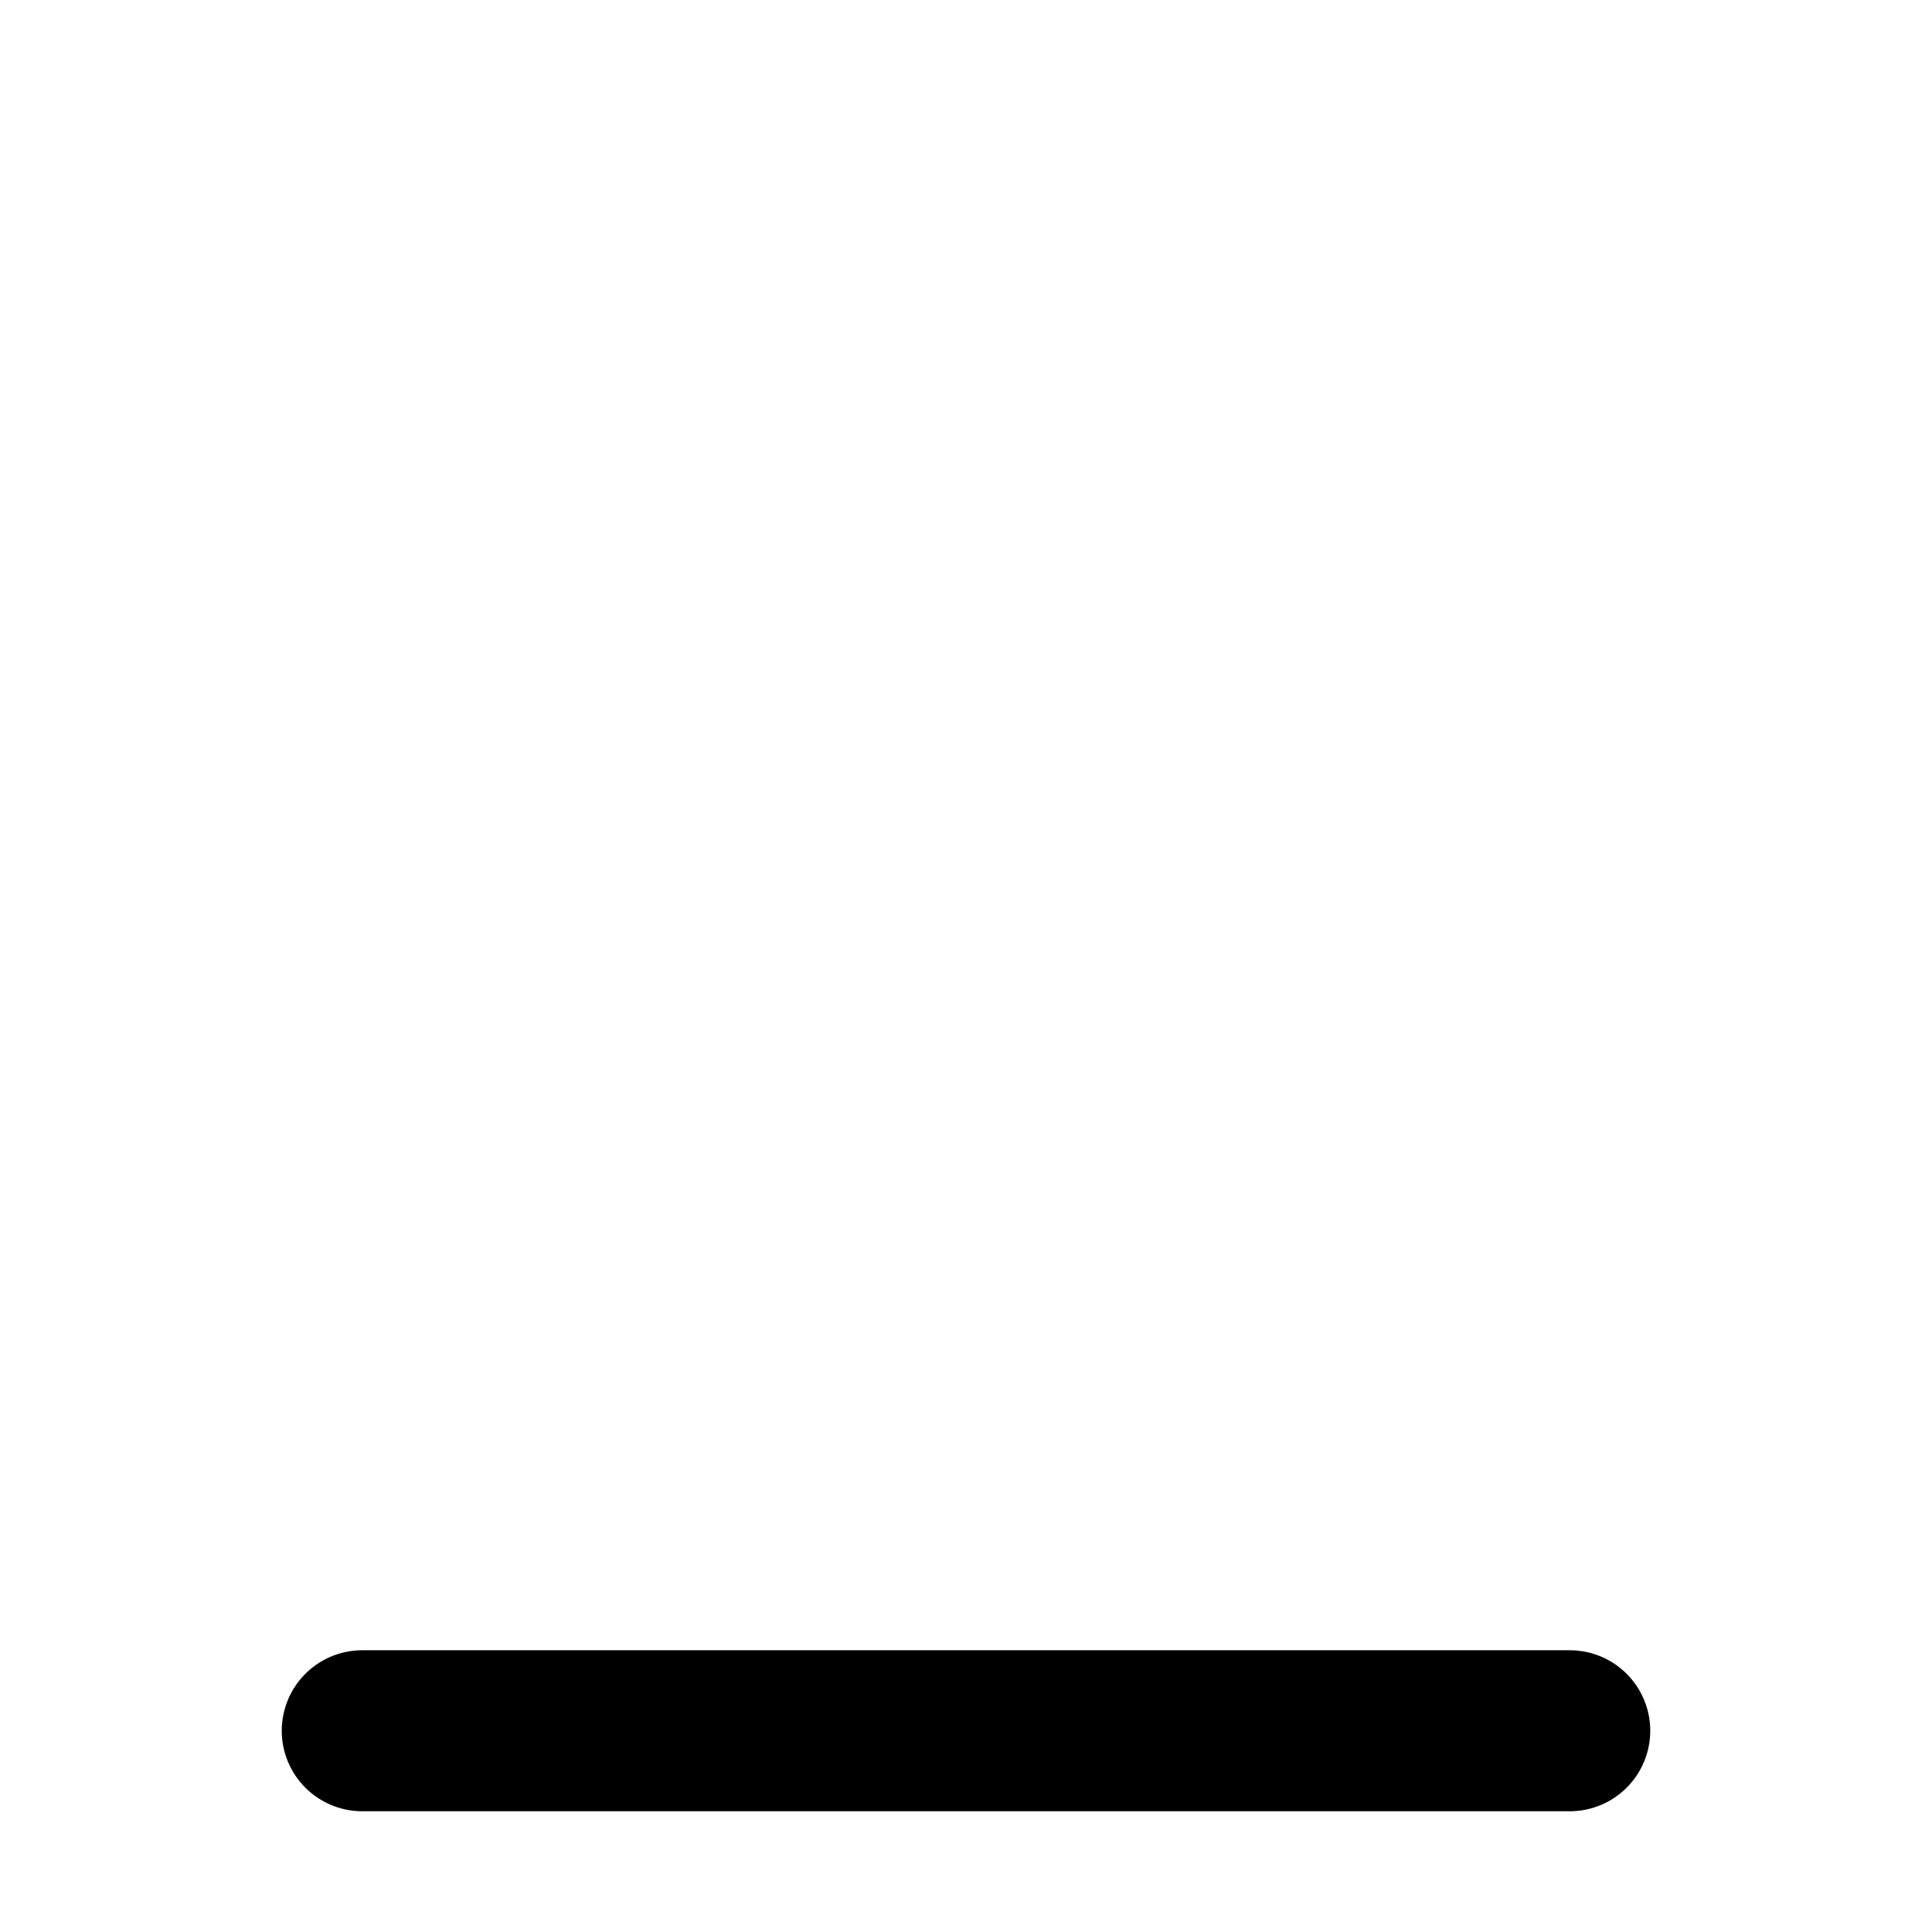
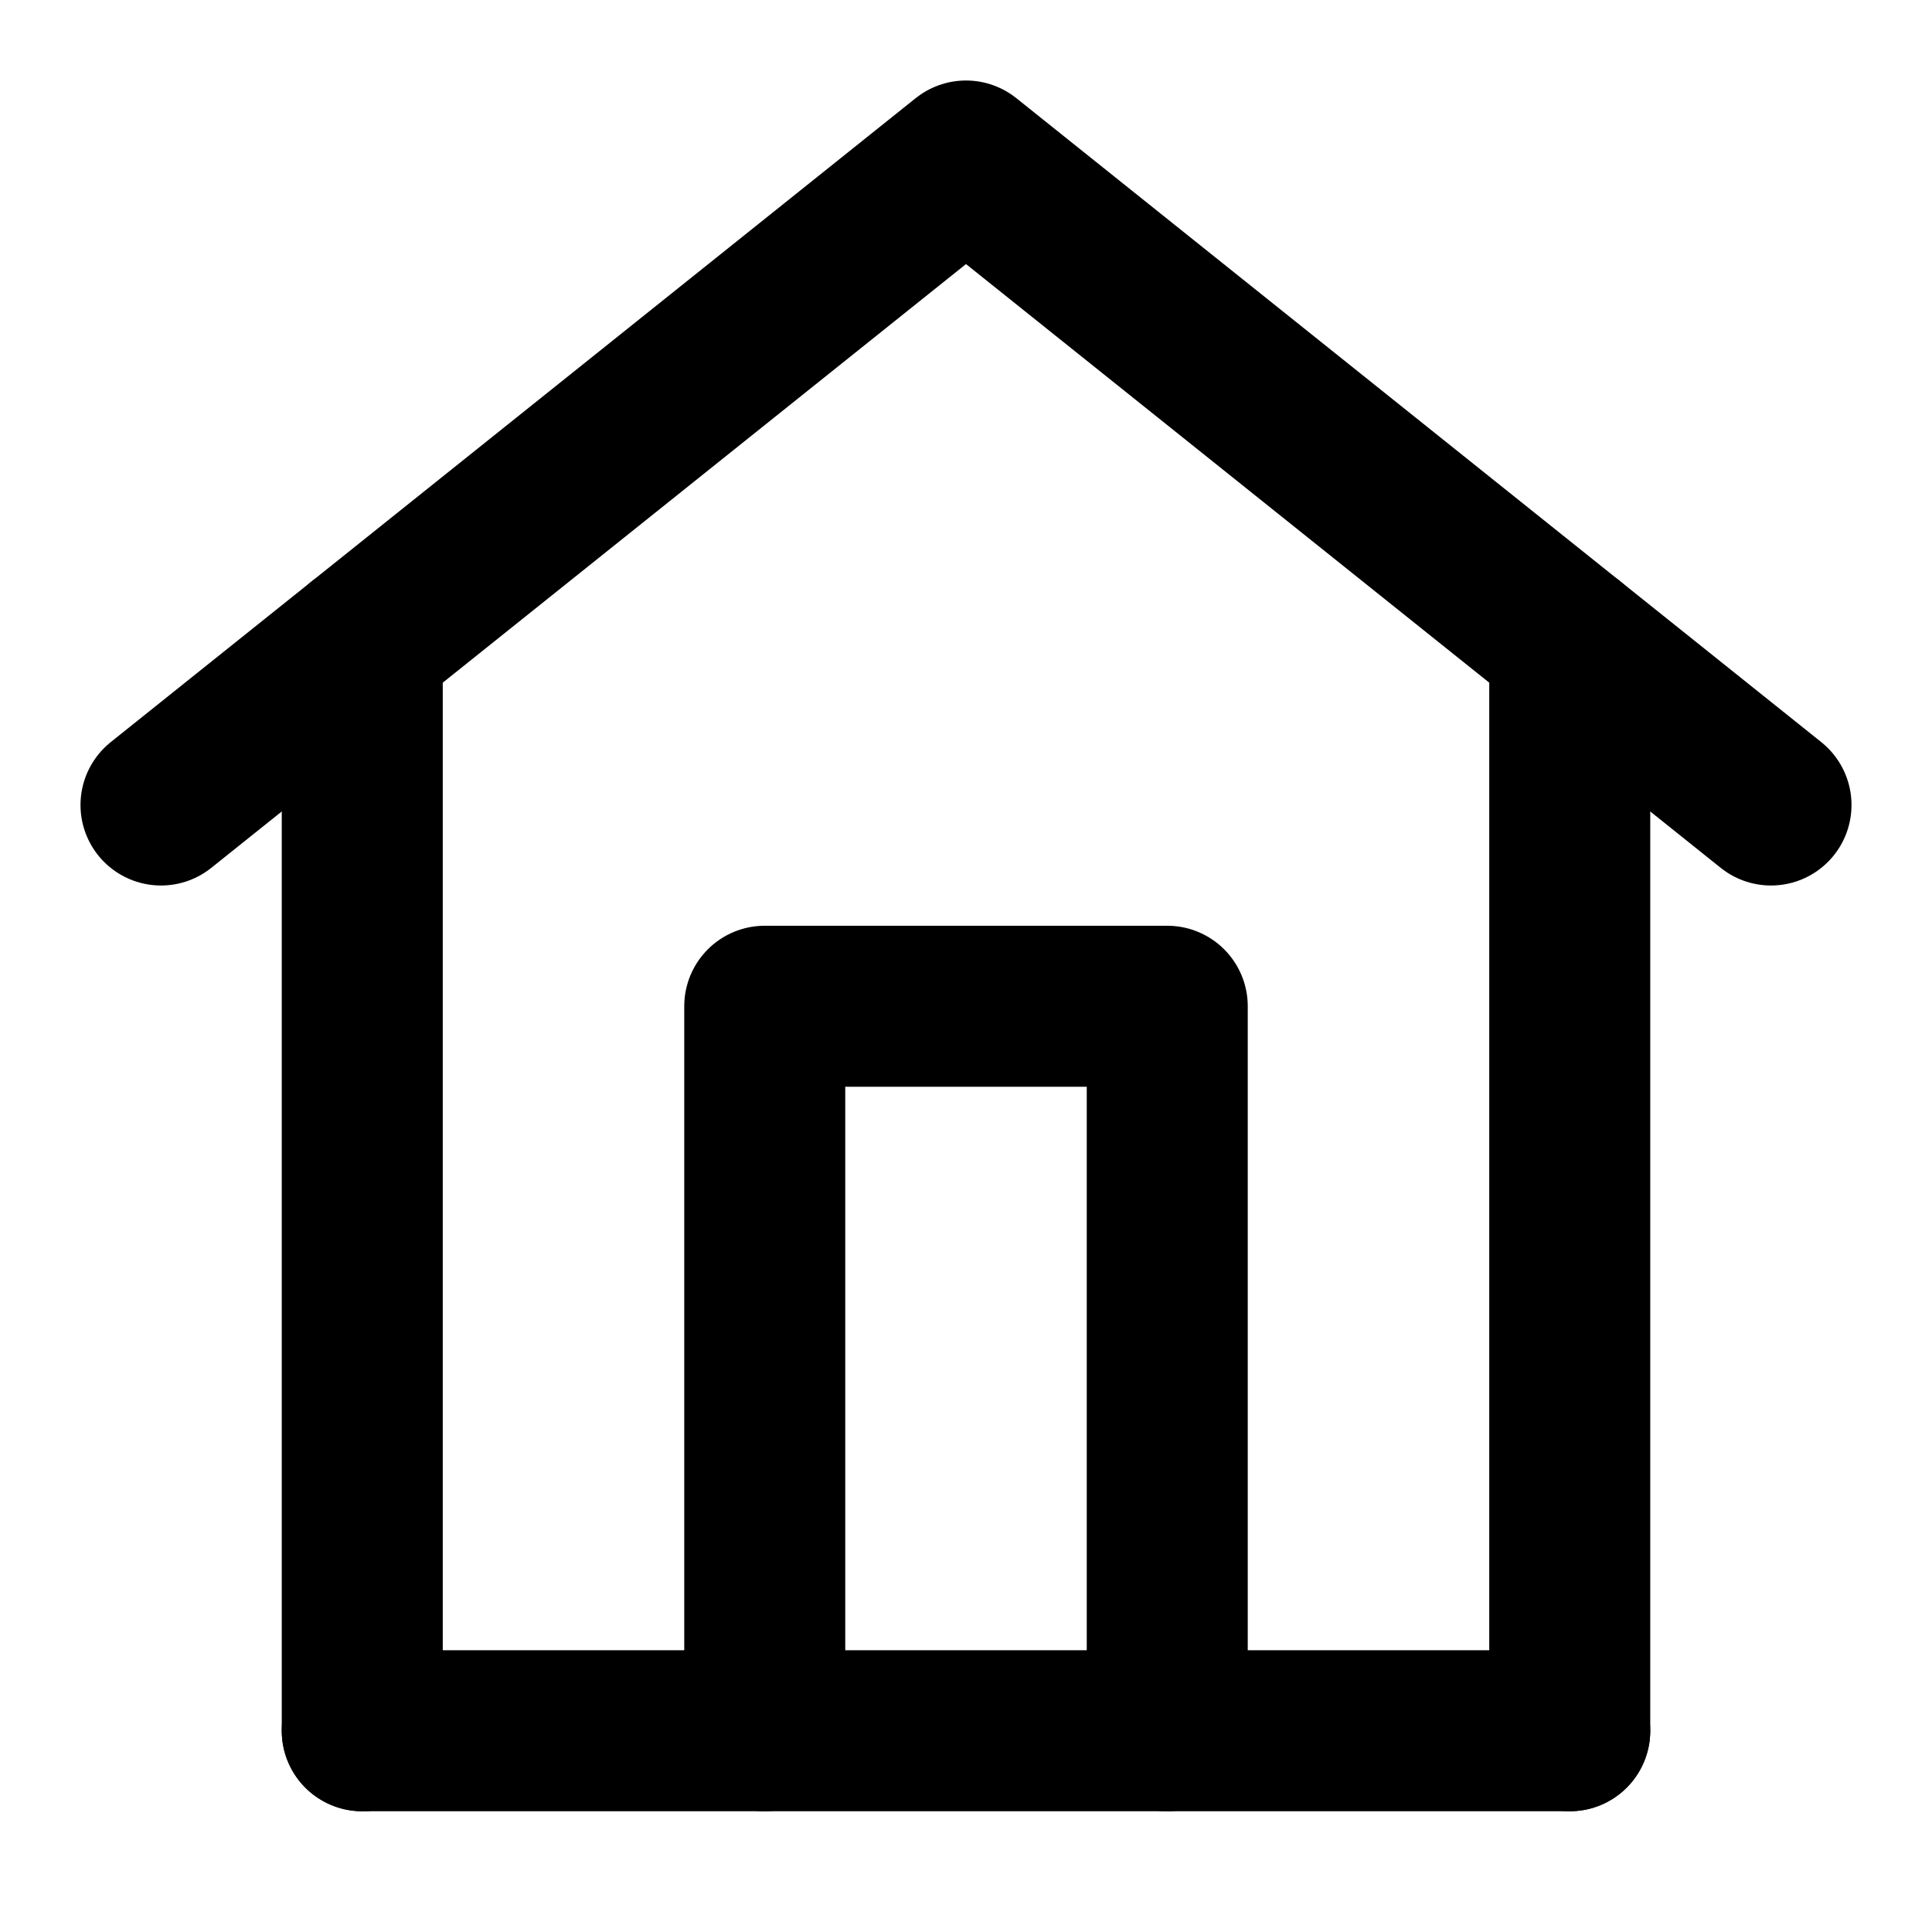
<svg xmlns="http://www.w3.org/2000/svg" width="1em" height="1em" viewBox="0 0 24 24">
  <path d="M0 0h24v24H0z" fill="none" />
  <g fill="none" stroke="currentColor" stroke-linecap="round" stroke-linejoin="round" stroke-width="2">
-     <path stroke-dasharray="18" d="M4.5 21.5h15">
-       <animate fill="freeze" attributeName="stroke-dashoffset" dur="0.3s" values="18;0" />
-     </path>
-     <path stroke-dasharray="16" stroke-dashoffset="16" d="M4.5 21.5v-13.5M19.5 21.5v-13.5">
-       <animate fill="freeze" attributeName="stroke-dashoffset" begin="0.3s" dur="0.3s" to="0" />
-     </path>
-     <path stroke-dasharray="28" stroke-dashoffset="28" d="M2 10l10 -8l10 8">
-       <animate fill="freeze" attributeName="stroke-dashoffset" begin="0.6s" dur="0.4s" to="0" />
-     </path>
-     <path stroke-dasharray="26" stroke-dashoffset="26" d="M9.5 21.5v-9h5v9">
-       <animate fill="freeze" attributeName="stroke-dashoffset" begin="0.9s" dur="0.6s" to="0" />
-     </path>
+     <path stroke-dasharray="18" d="M4.5 21.5h15" stroke-dashoffset="0" />
+     <path stroke-dasharray="16" stroke-dashoffset="0" d="M4.5 21.5v-13.5M19.5 21.5v-13.5" />
+     <path stroke-dasharray="28" stroke-dashoffset="0" d="M2 10l10 -8l10 8" />
+     <path stroke-dasharray="26" stroke-dashoffset="0" d="M9.5 21.5v-9h5v9" />
  </g>
</svg>
